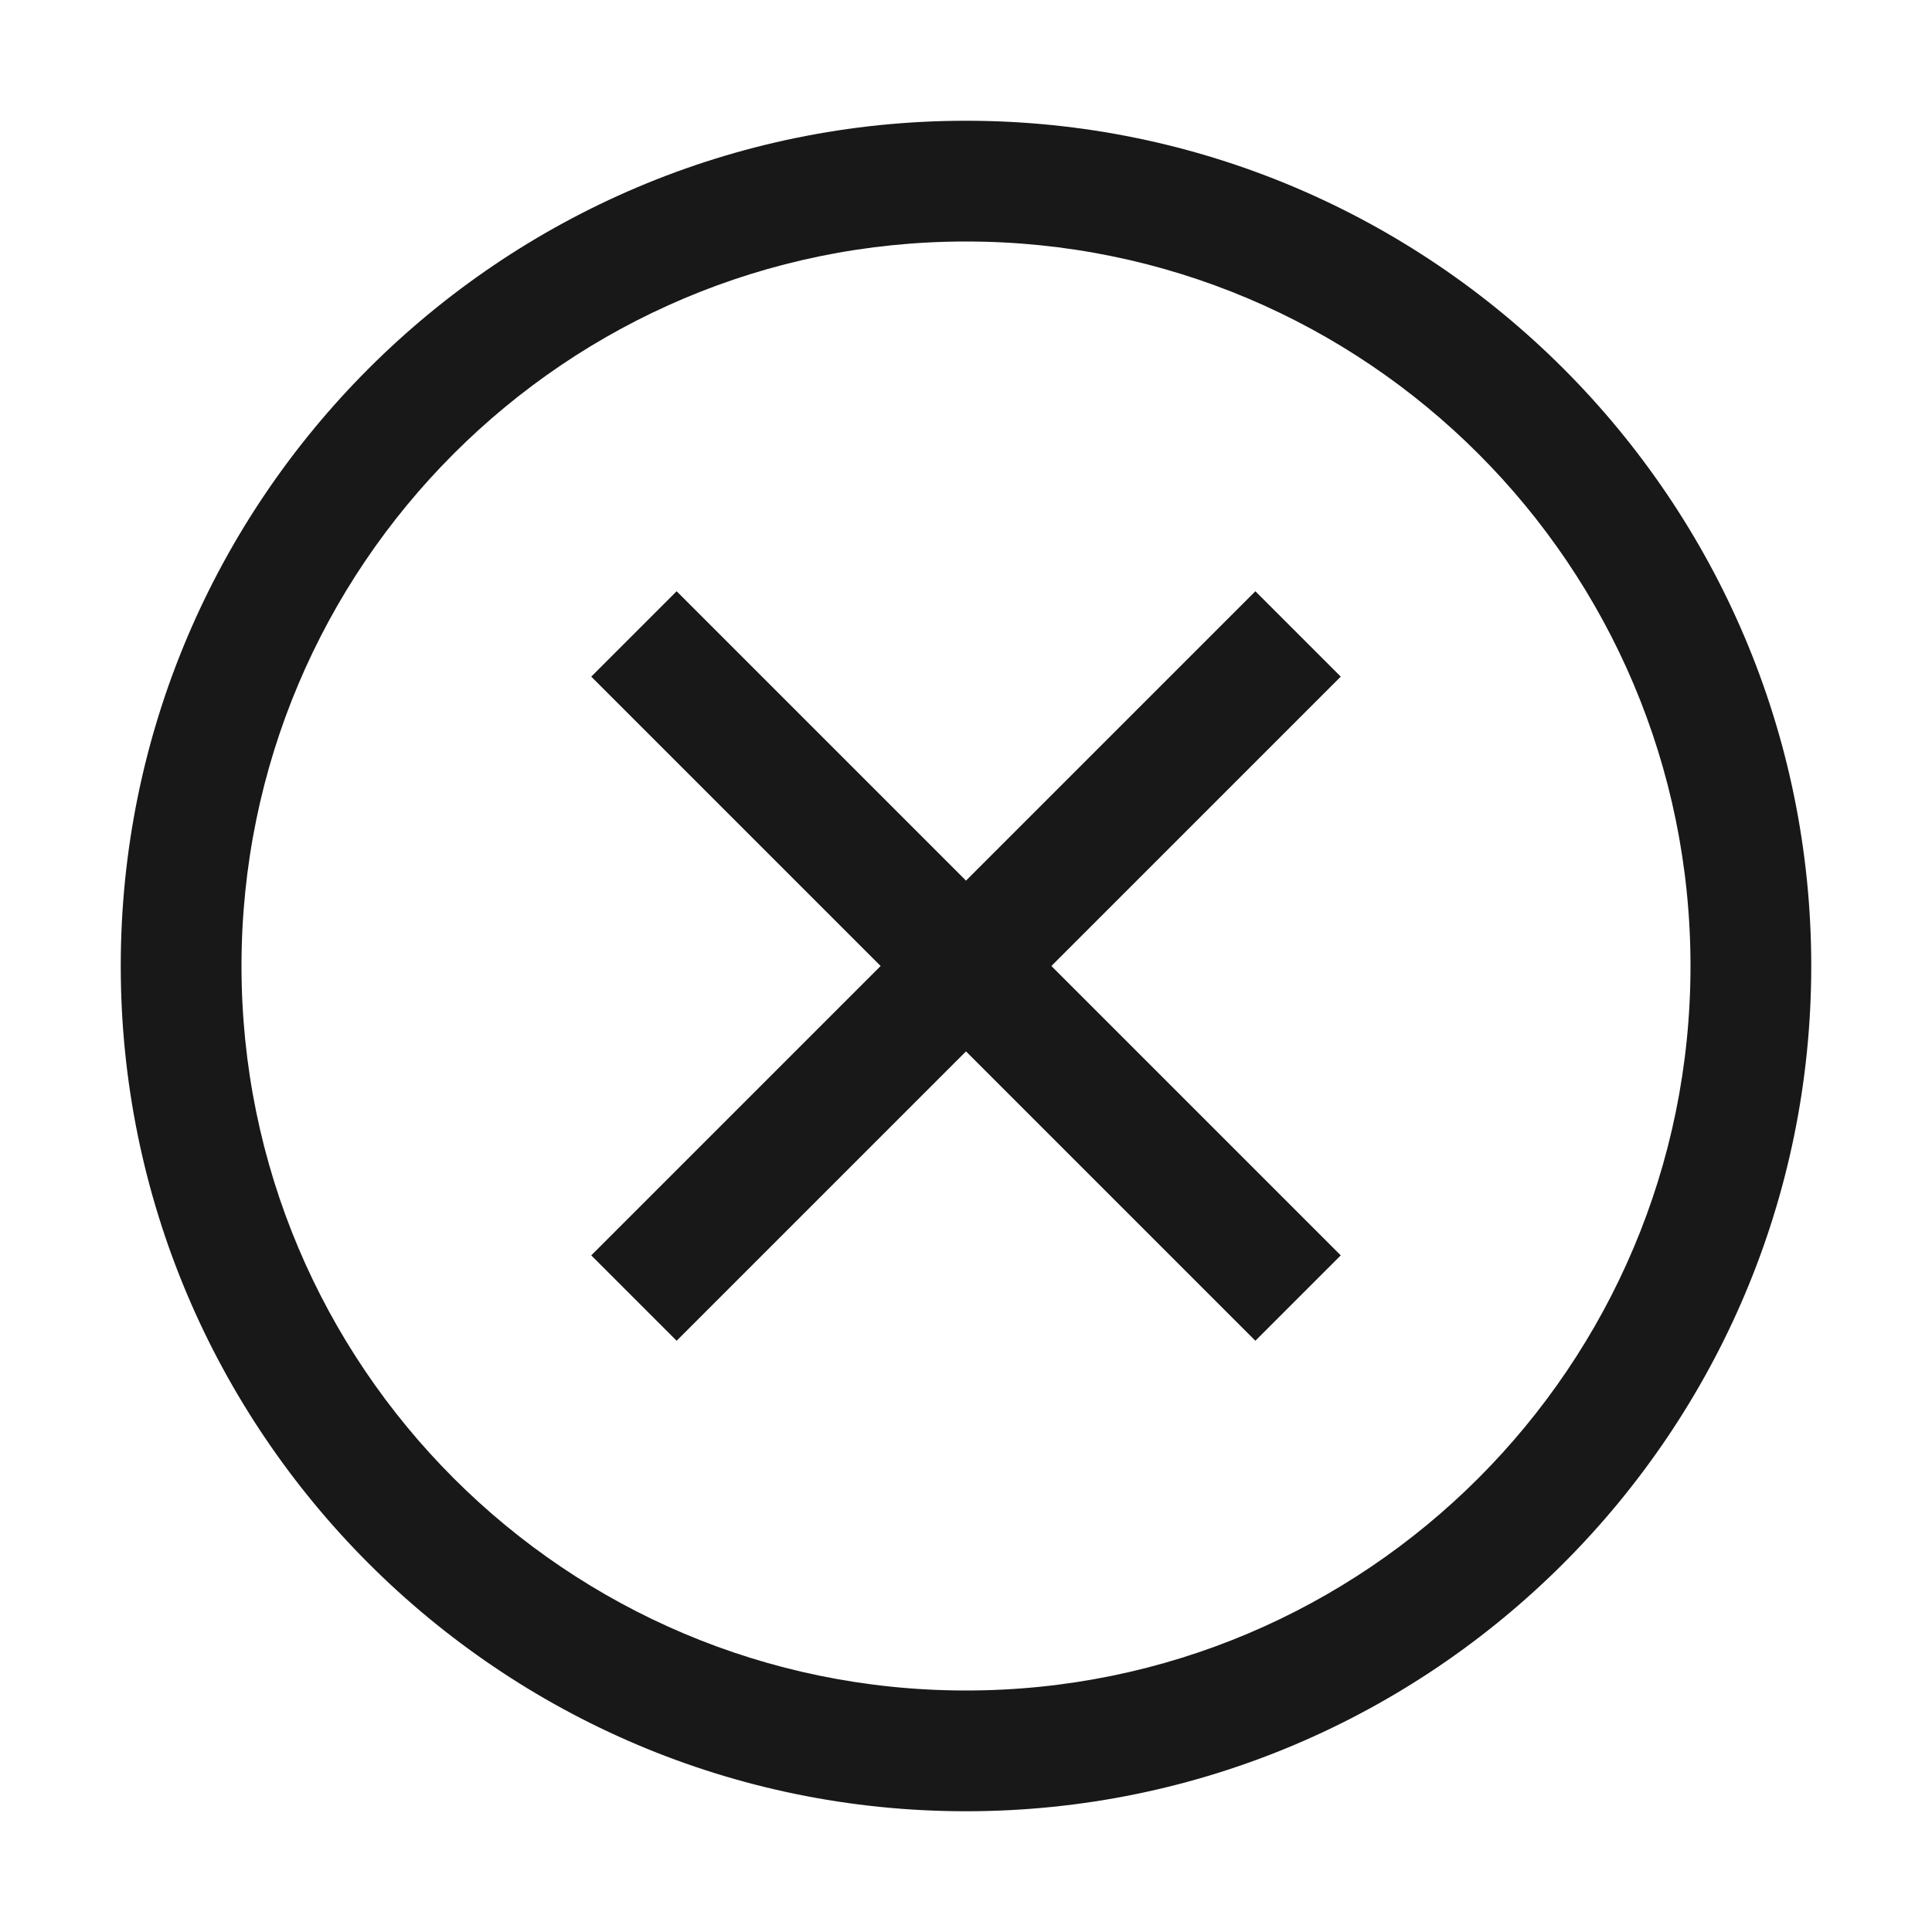
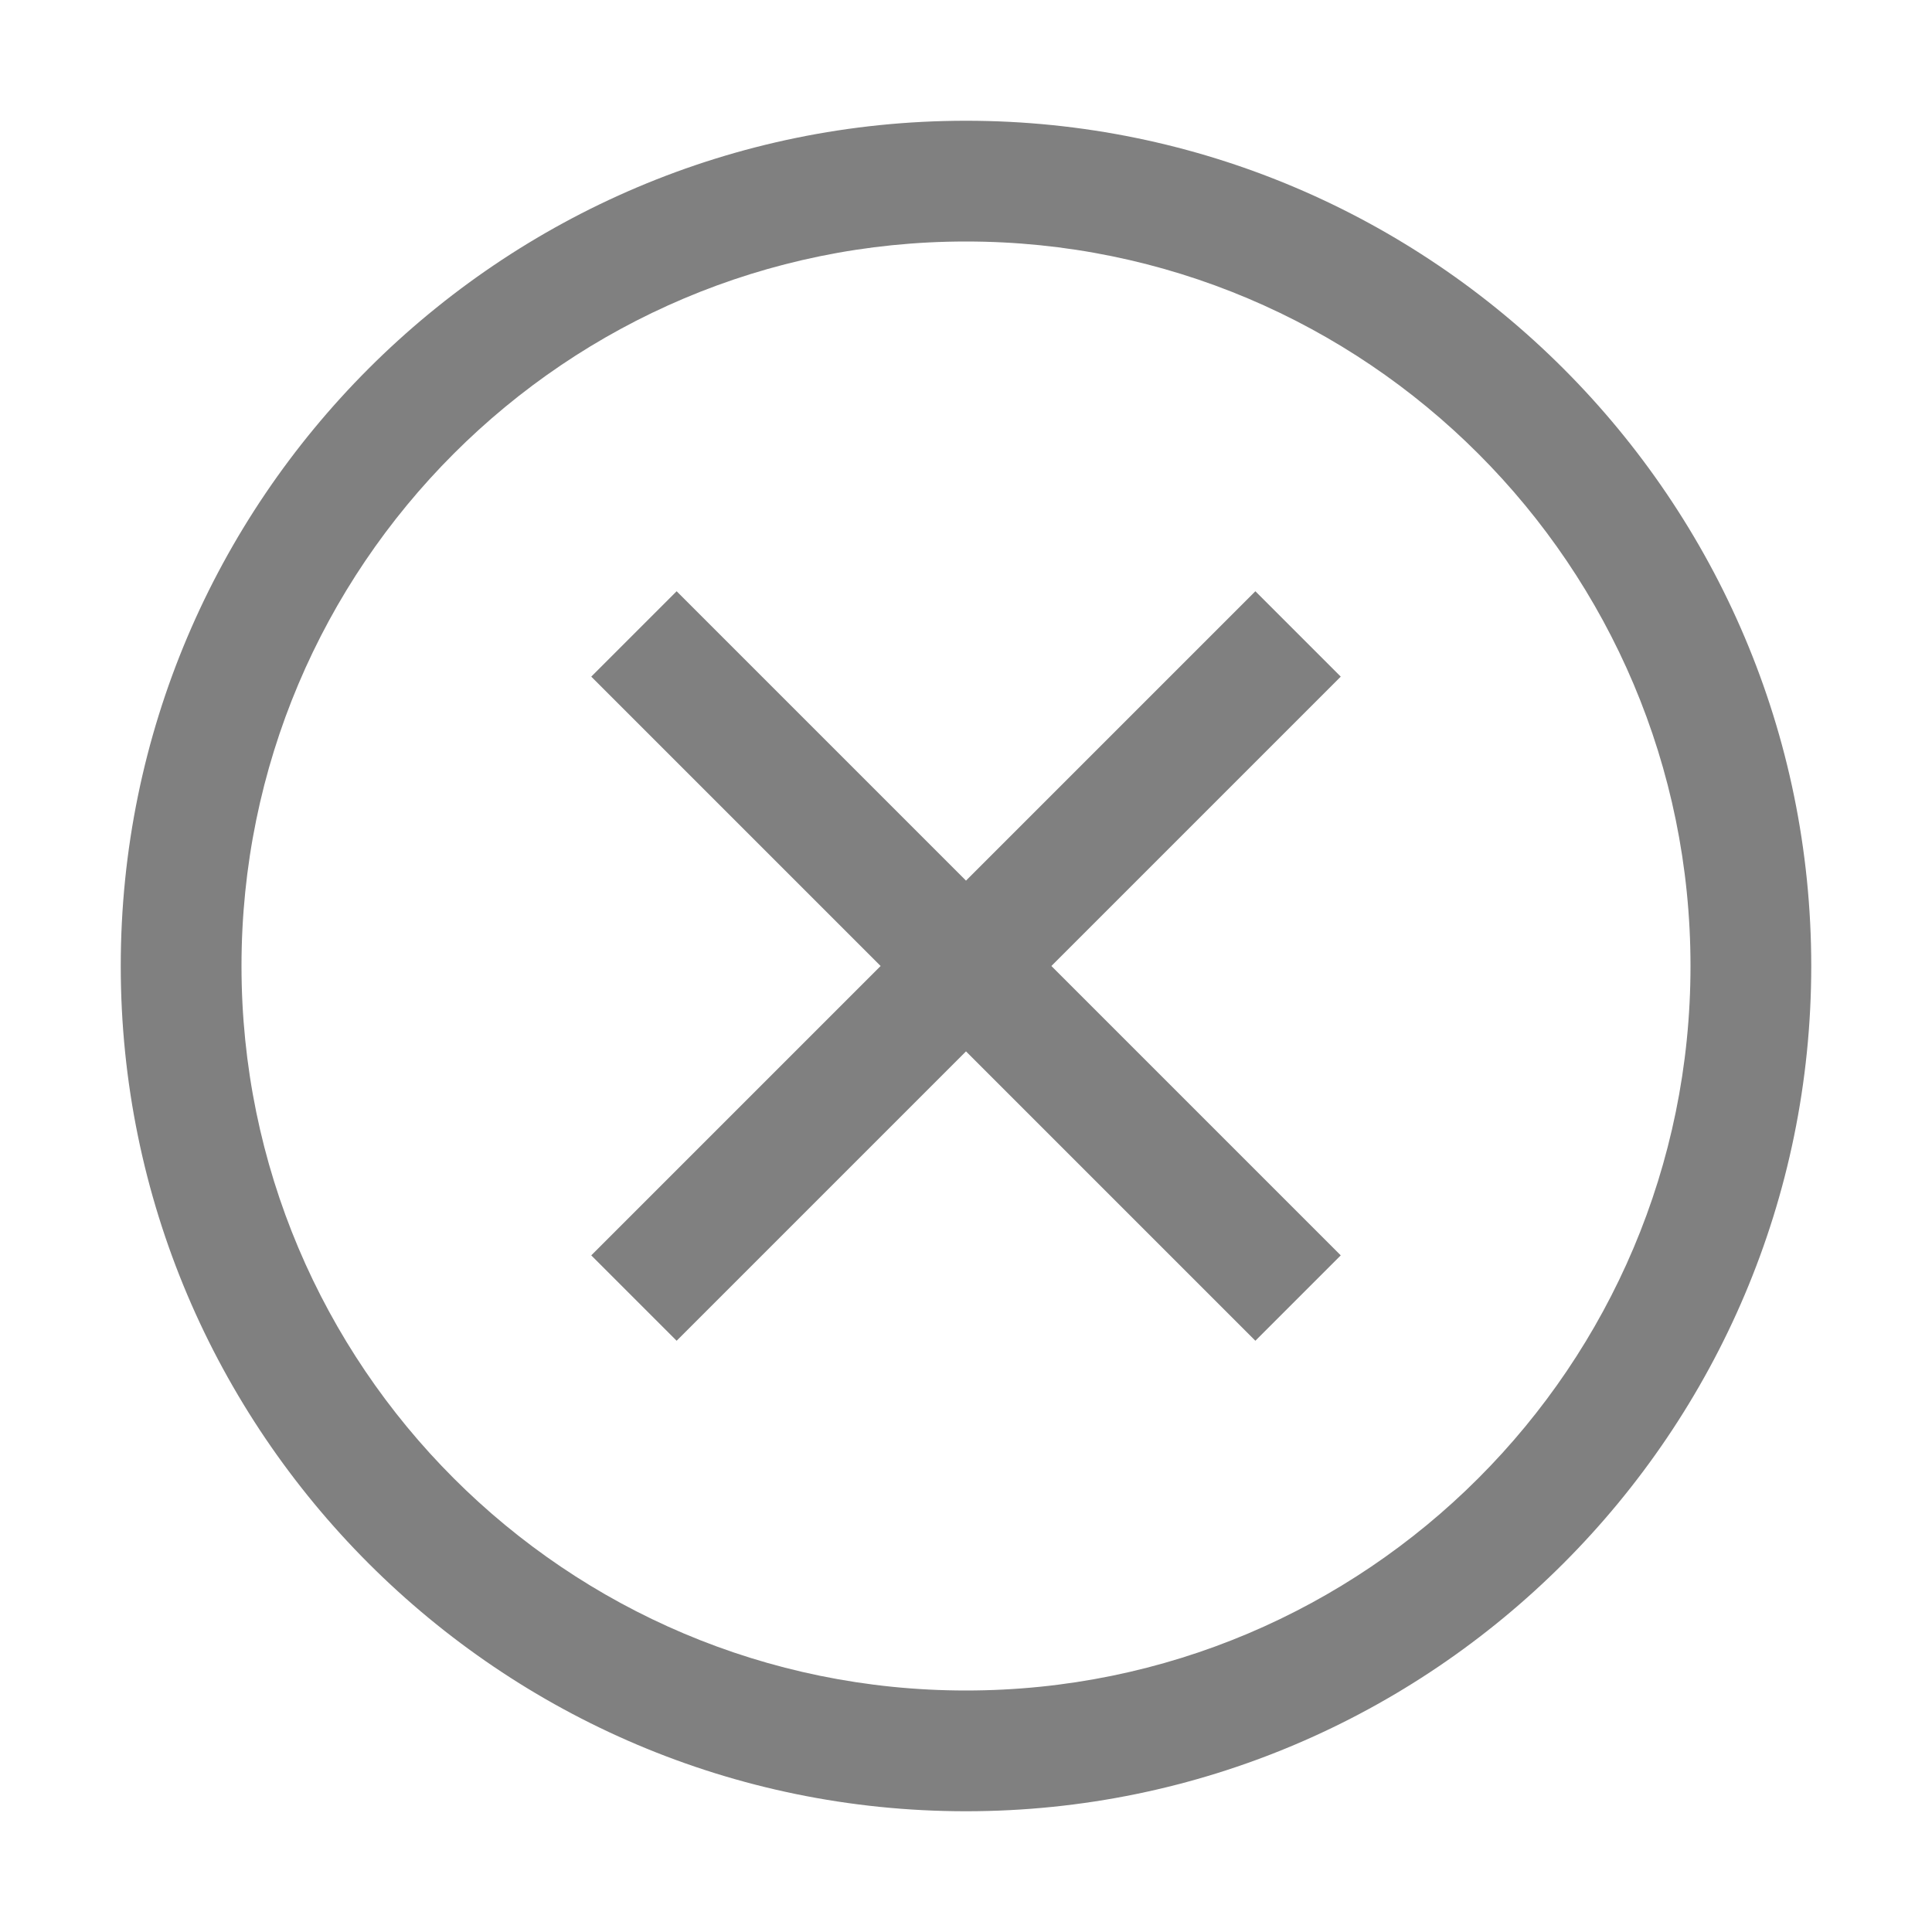
<svg xmlns="http://www.w3.org/2000/svg" t="1589613981535" class="icon" viewBox="0 0 1024 1024" version="1.1" p-id="1142" width="24" height="24">
-   <path d="M512 896C299.936 896 128 724.064 128 512S299.936 128 512 128s384 171.936 384 384-171.936 384-384 384m0-832C264.96 64 64 264.96 64 512s200.96 448 448 448 448-200.96 448-448S759.04 64 512 64" fill="#181818" p-id="1143" />
-   <path d="M665.376 313.376L512 466.752l-153.376-153.376-45.248 45.248L466.752 512l-153.376 153.376 45.248 45.248L512 557.248l153.376 153.376 45.248-45.248L557.248 512l153.376-153.376z" fill="#181818" p-id="1144" />
+   <path d="M512 896C299.936 896 128 724.064 128 512S299.936 128 512 128s384 171.936 384 384-171.936 384-384 384m0-832C264.96 64 64 264.96 64 512s200.96 448 448 448 448-200.96 448-448S759.04 64 512 64" fill="grey" p-id="1143" />
+   <path d="M665.376 313.376L512 466.752l-153.376-153.376-45.248 45.248L466.752 512l-153.376 153.376 45.248 45.248L512 557.248l153.376 153.376 45.248-45.248L557.248 512l153.376-153.376z" fill="grey" p-id="1144" />
</svg>
